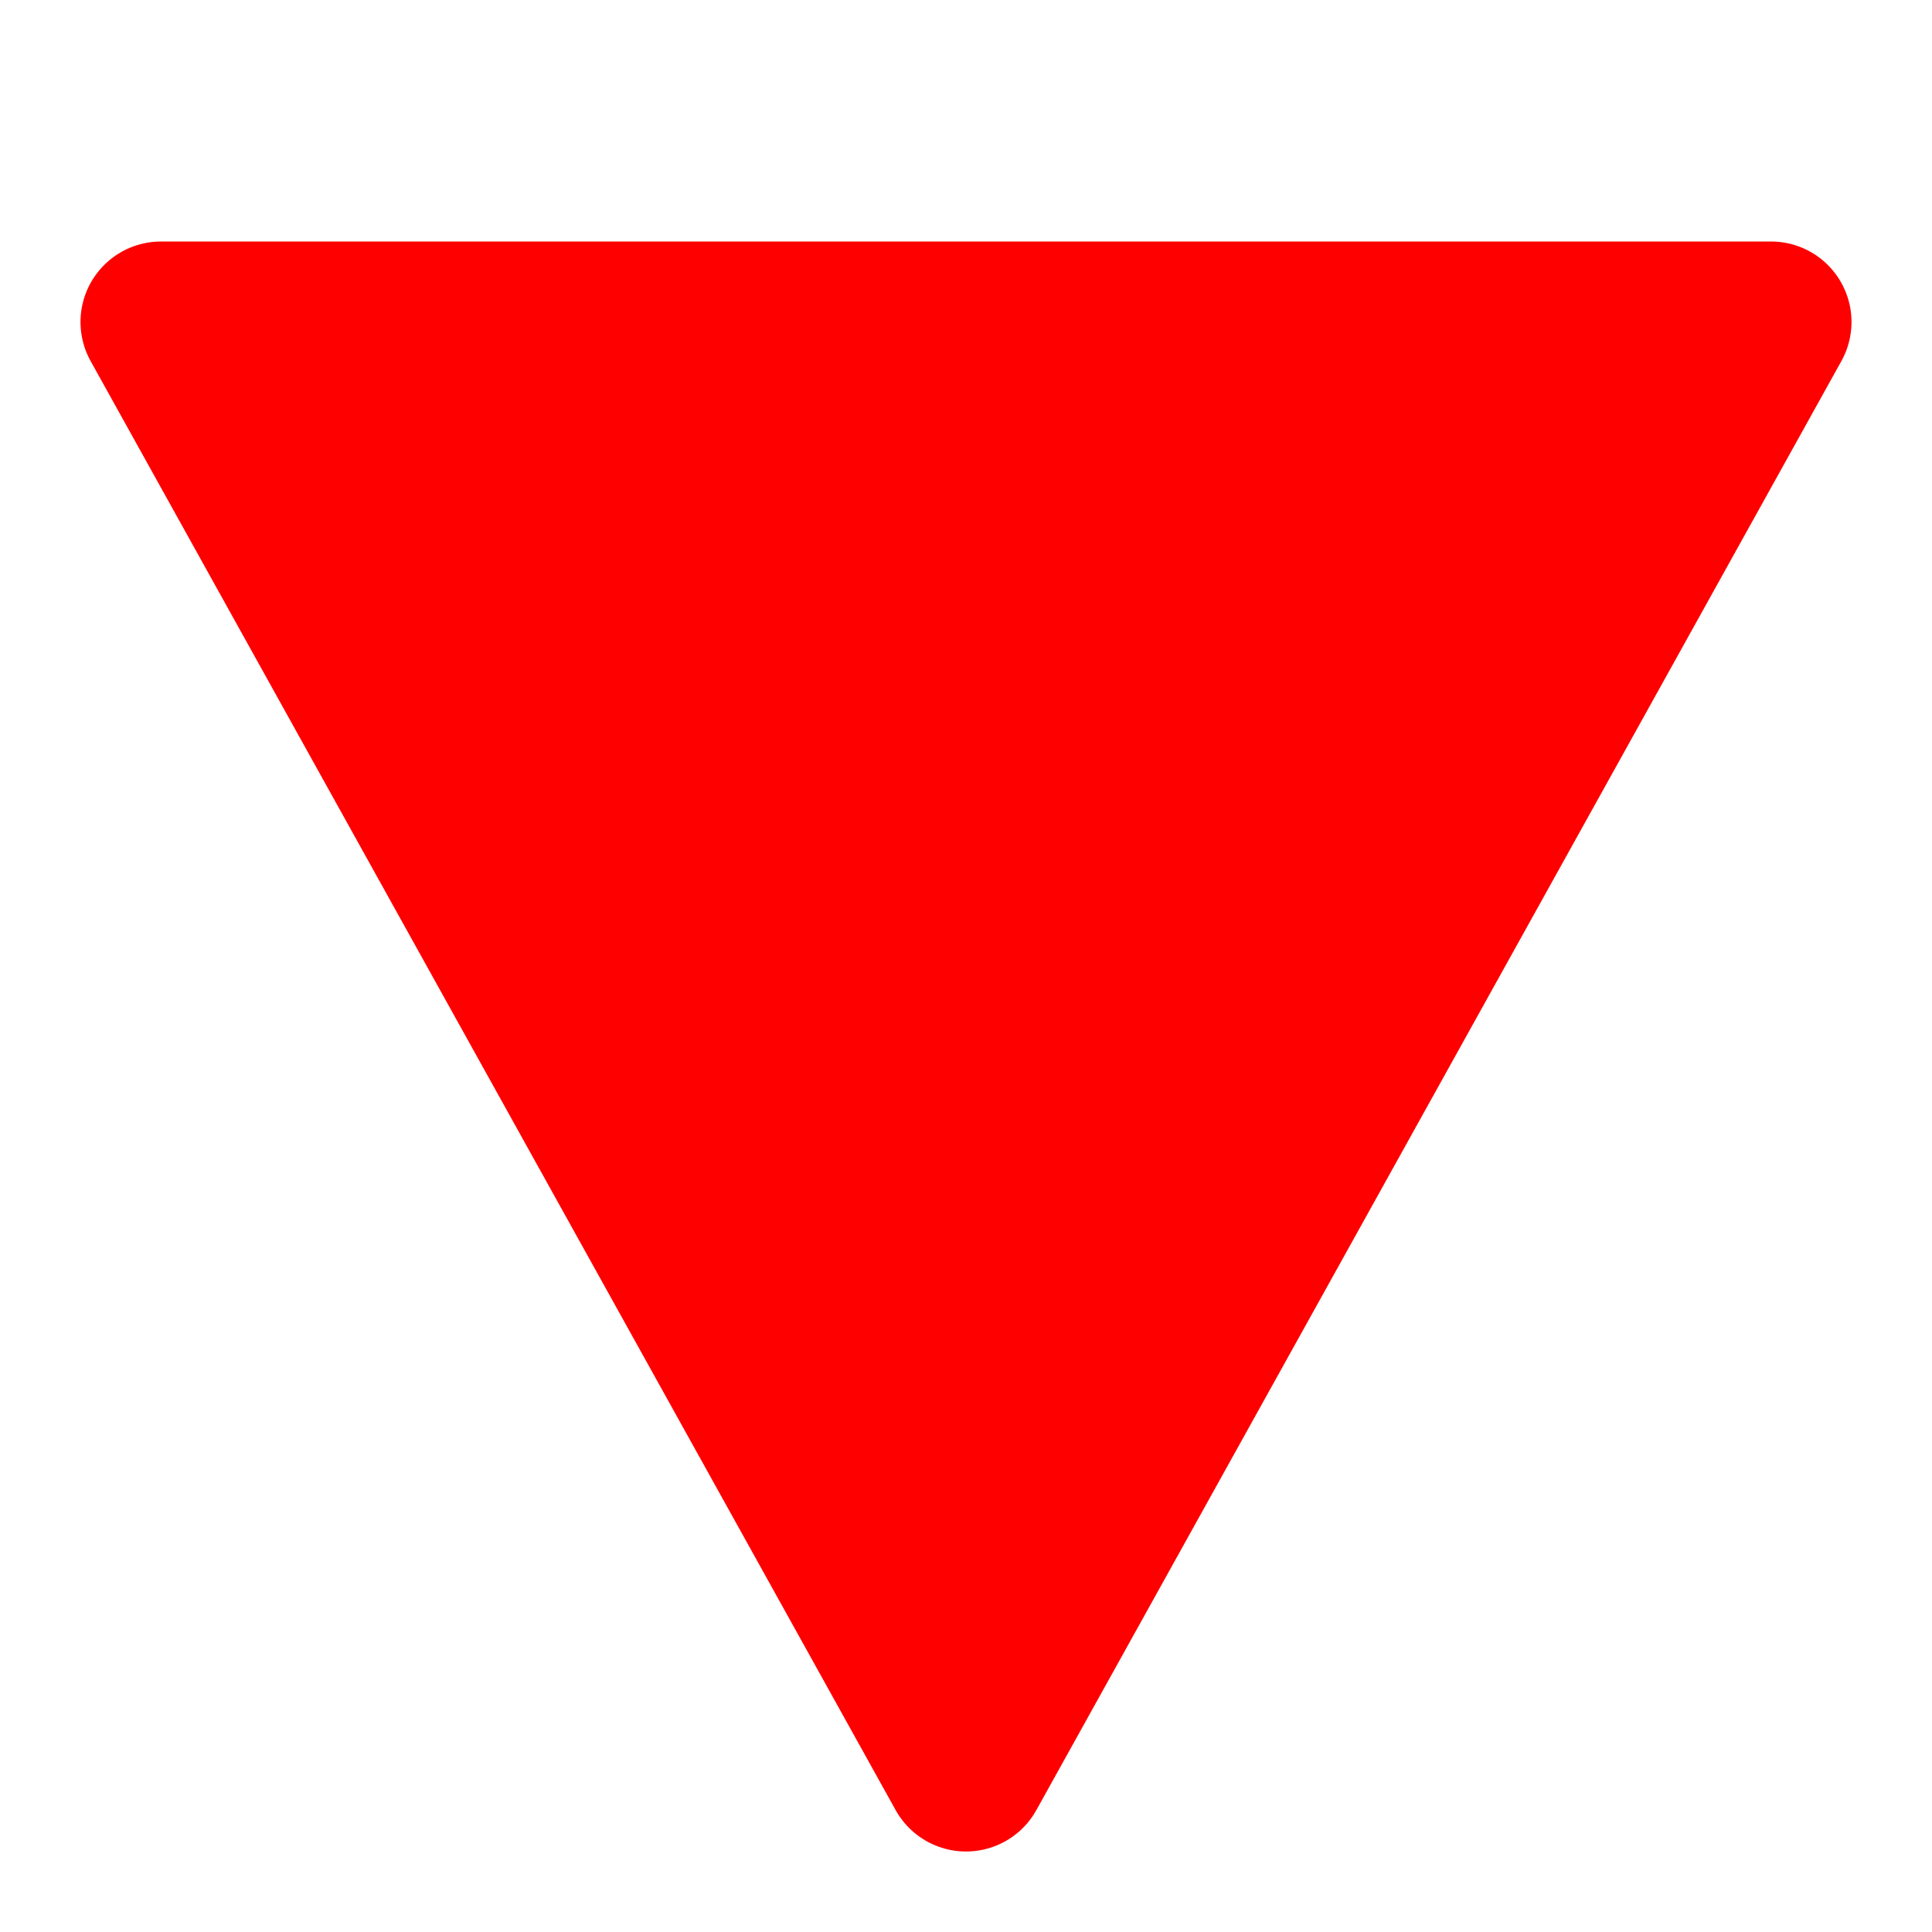
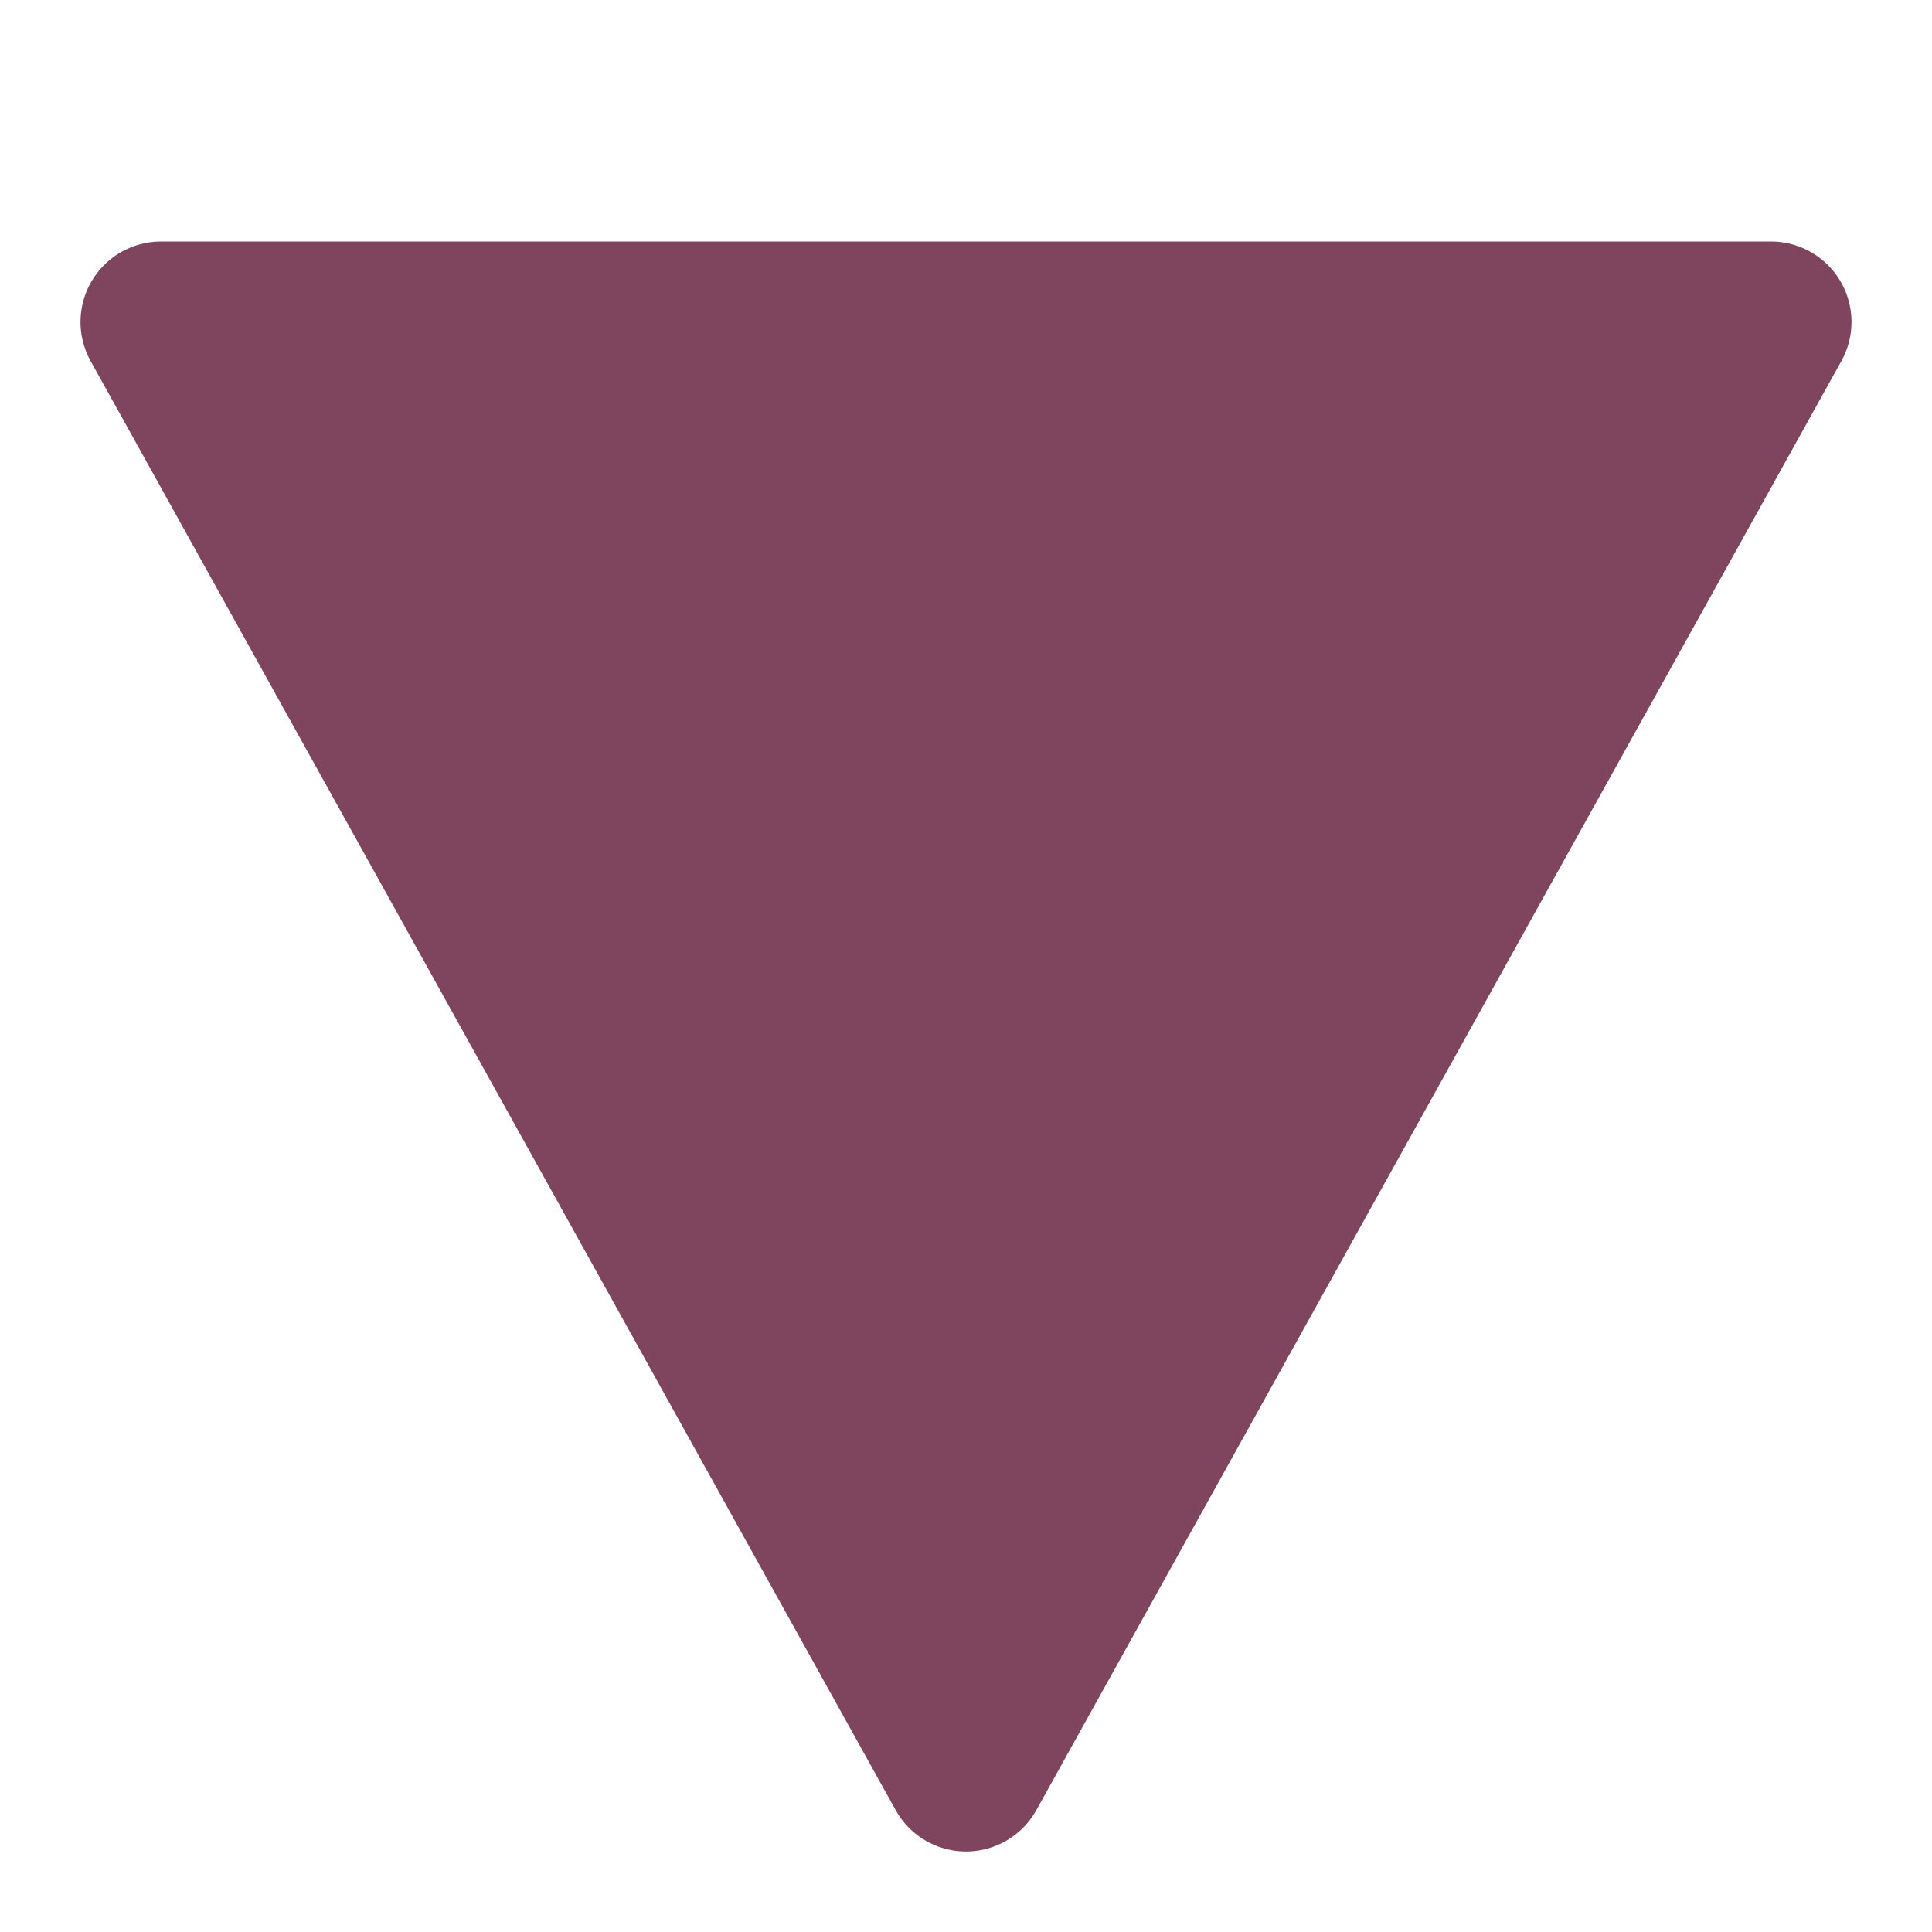
- <svg xmlns="http://www.w3.org/2000/svg" viewBox="0 0 24 24" fill="red" stroke="red" stroke-width="2" stroke-linecap="round" stroke-linejoin="round" class="w-6 h-6">
+ <svg xmlns="http://www.w3.org/2000/svg" viewBox="0 0 24 24" fill="#80455E" stroke="#80455E" stroke-width="2" stroke-linecap="round" stroke-linejoin="round" class="w-6 h-6">
  <polygon points="12 22 2 4 22 4" />
</svg>
